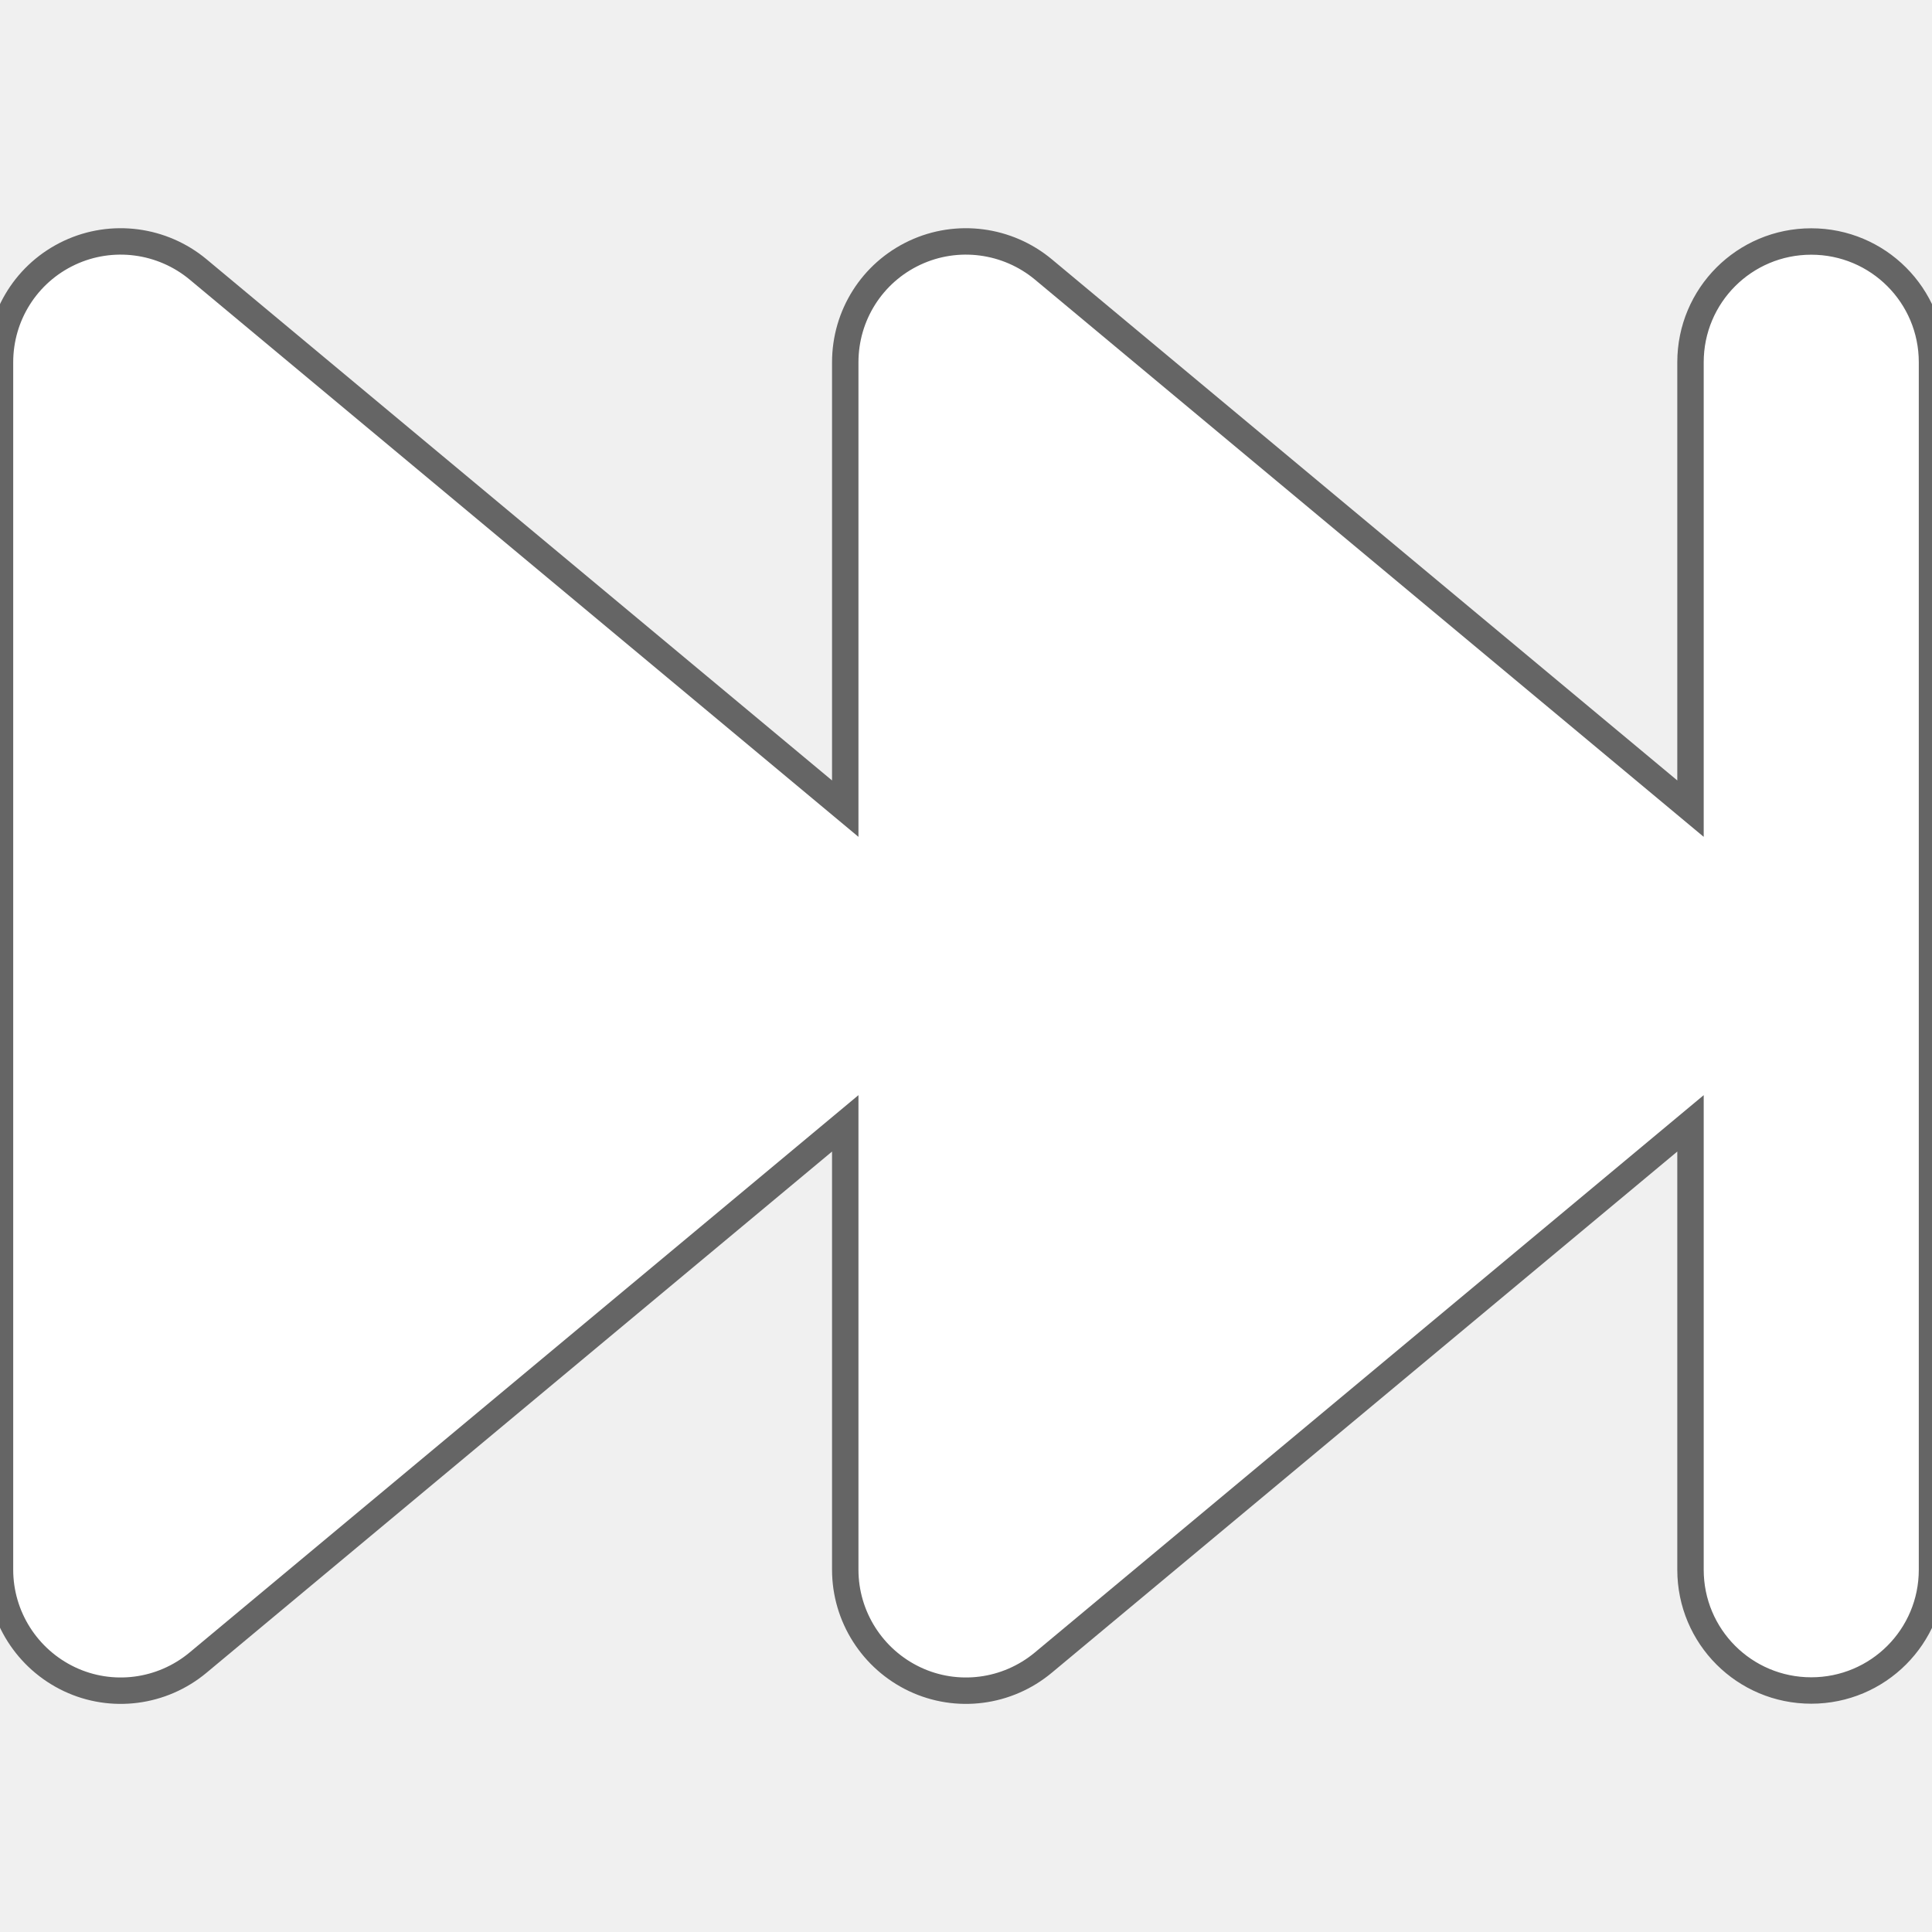
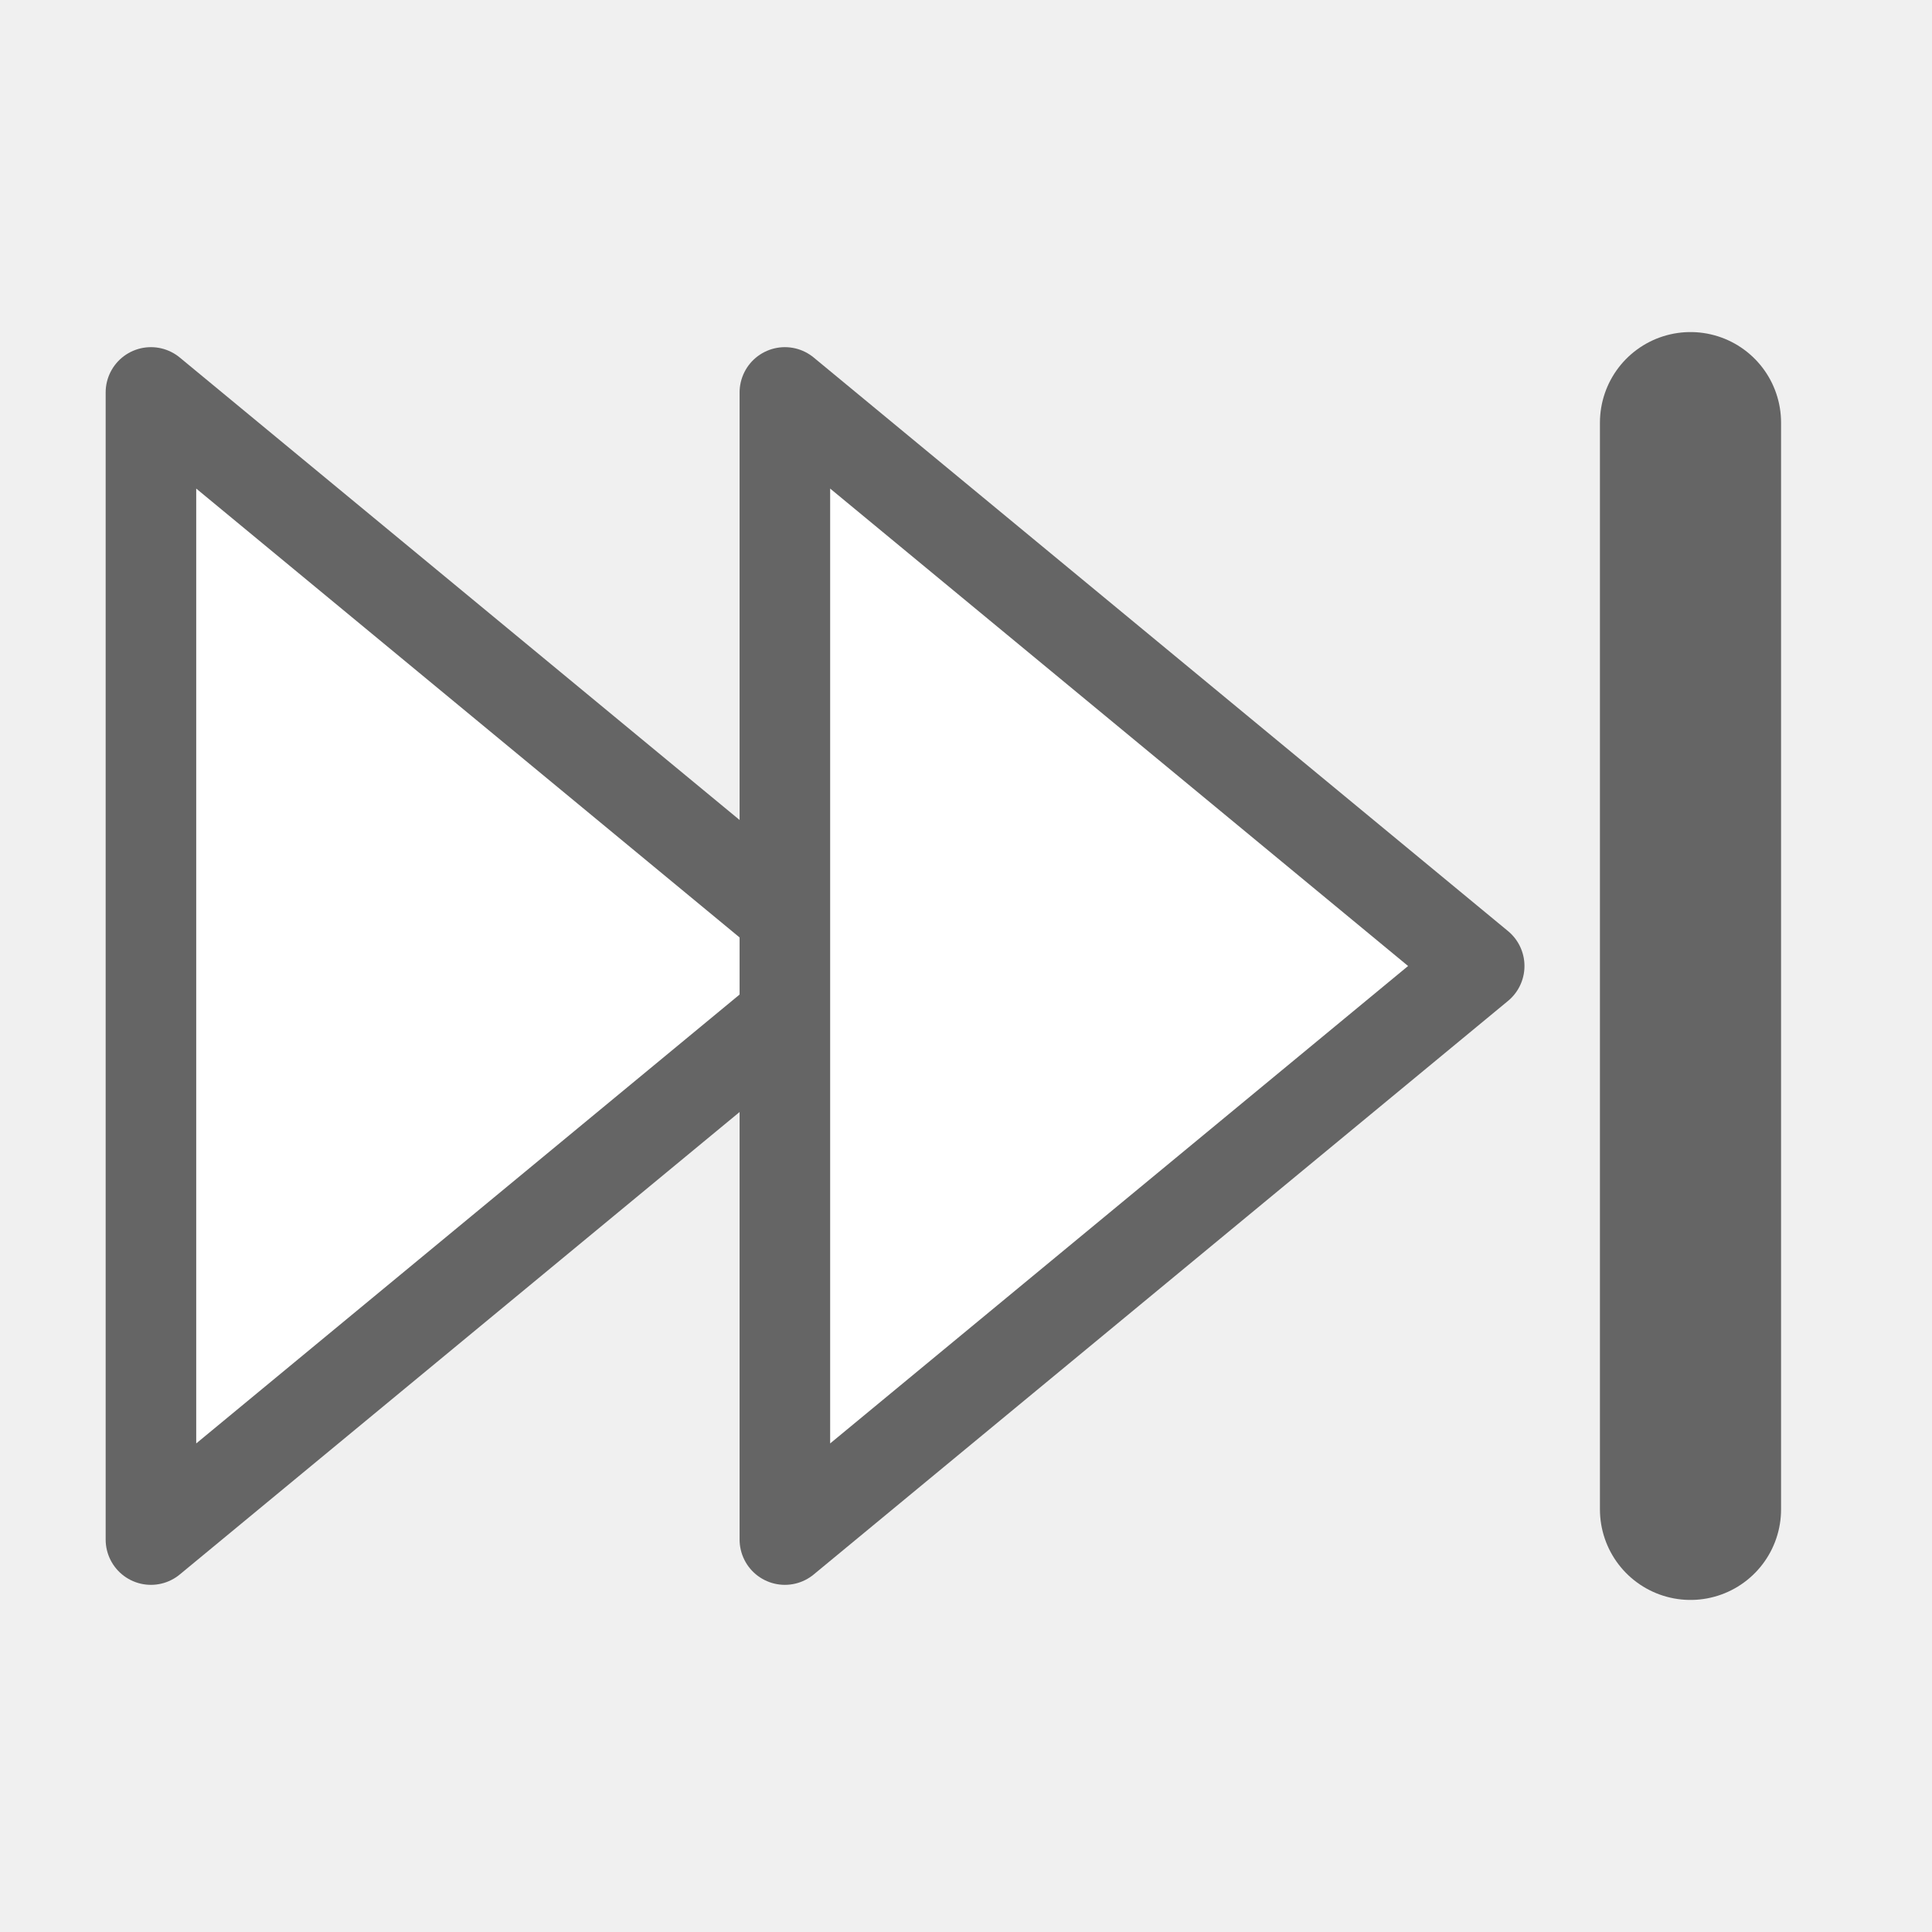
- <svg viewBox="0 0 512 512">
-   <path fill="#FFFFFF" stroke="#656565" stroke-width="7" d="M18.4 445c11.2 5.3 24.5 3.6 34.1-4.4L224 297.7V416c0 12.4 7.2 23.7 18.4 29s24.5 3.6 34.1-4.4L448 297.7V416c0 17.7 14.3 32 32 32s32-14.3 32-32V96c0-17.7-14.3-32-32-32s-32 14.3-32 32V214.3L276.5 71.4c-9.5-7.9-22.8-9.7-34.1-4.4S224 83.6 224 96V214.3L52.5 71.4c-9.5-7.9-22.8-9.7-34.1-4.4S0 83.6 0 96V416c0 12.4 7.2 23.7 18.4 29z" />
+ <svg xmlns="http://www.w3.org/2000/svg" viewBox="0 0 64 64">
+   <g fill="#fff" stroke="#656565" stroke-width="3" stroke-linejoin="round">
+     <path d="M5 13v38l23-19z" />
+     <path d="M26 13v38l23-19z" />
+   </g>
+   <path stroke="#656565" stroke-width="6" stroke-linecap="round" d="M56 14v36" />
</svg>
